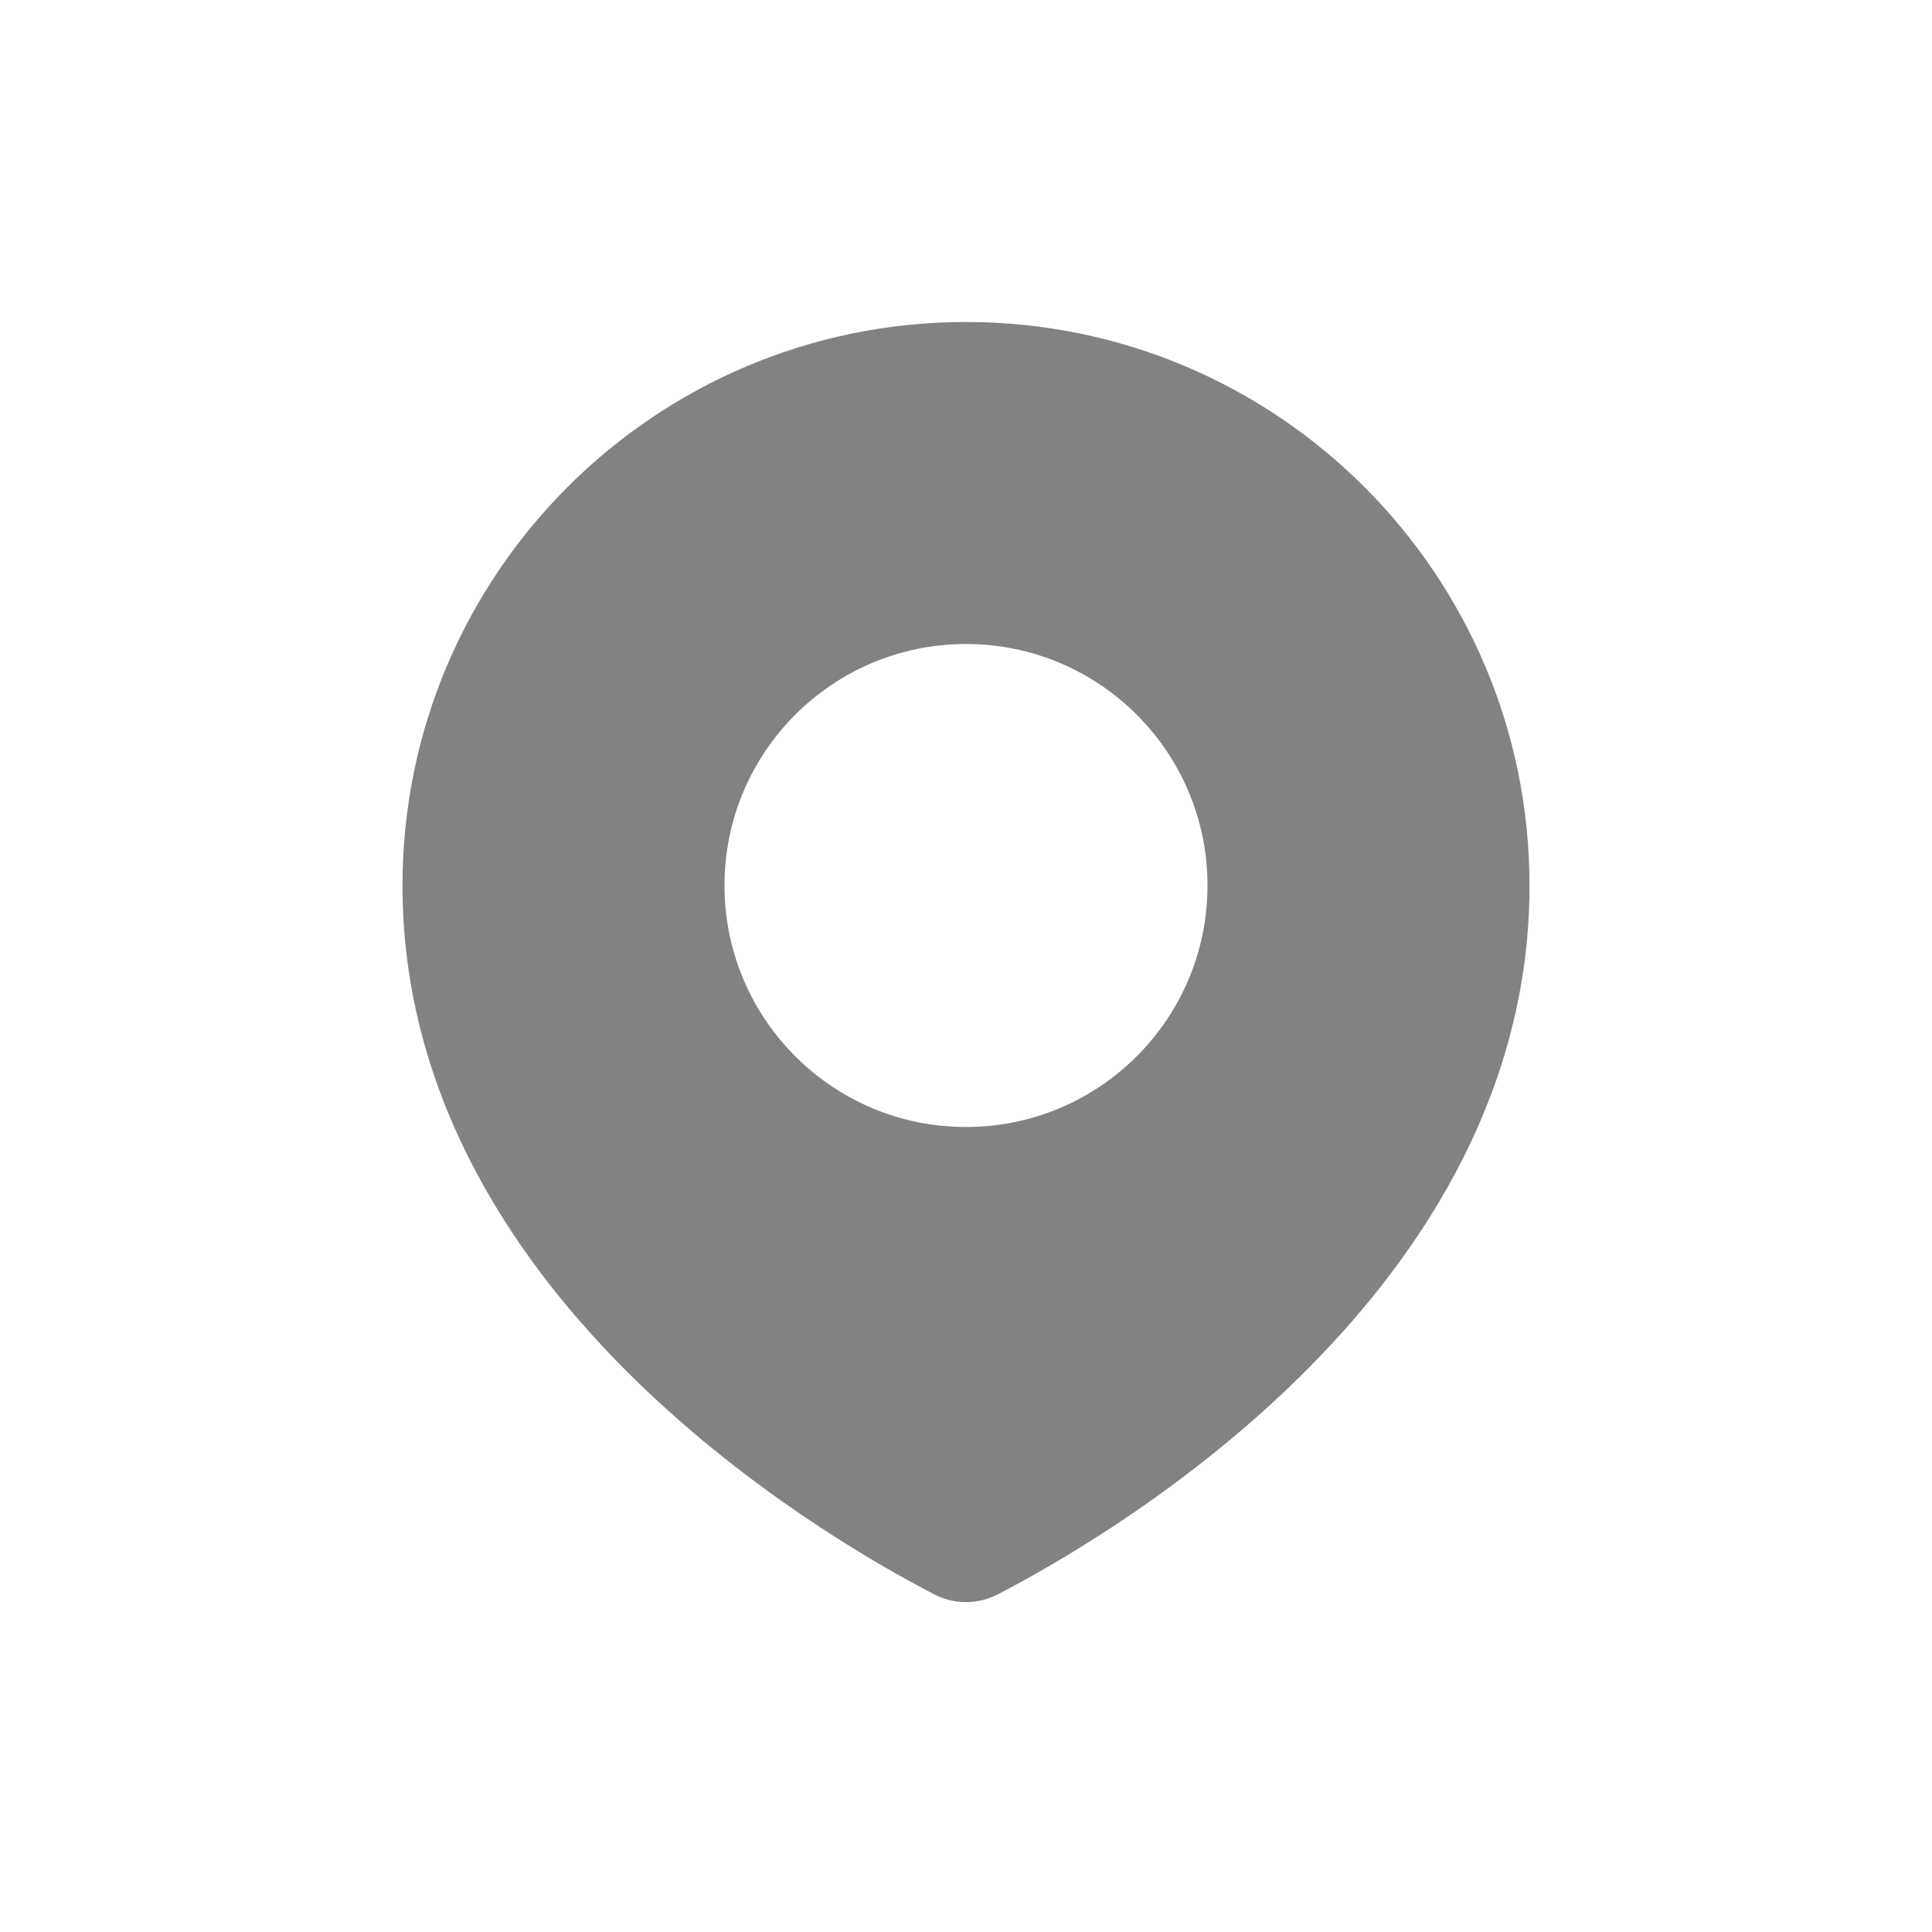
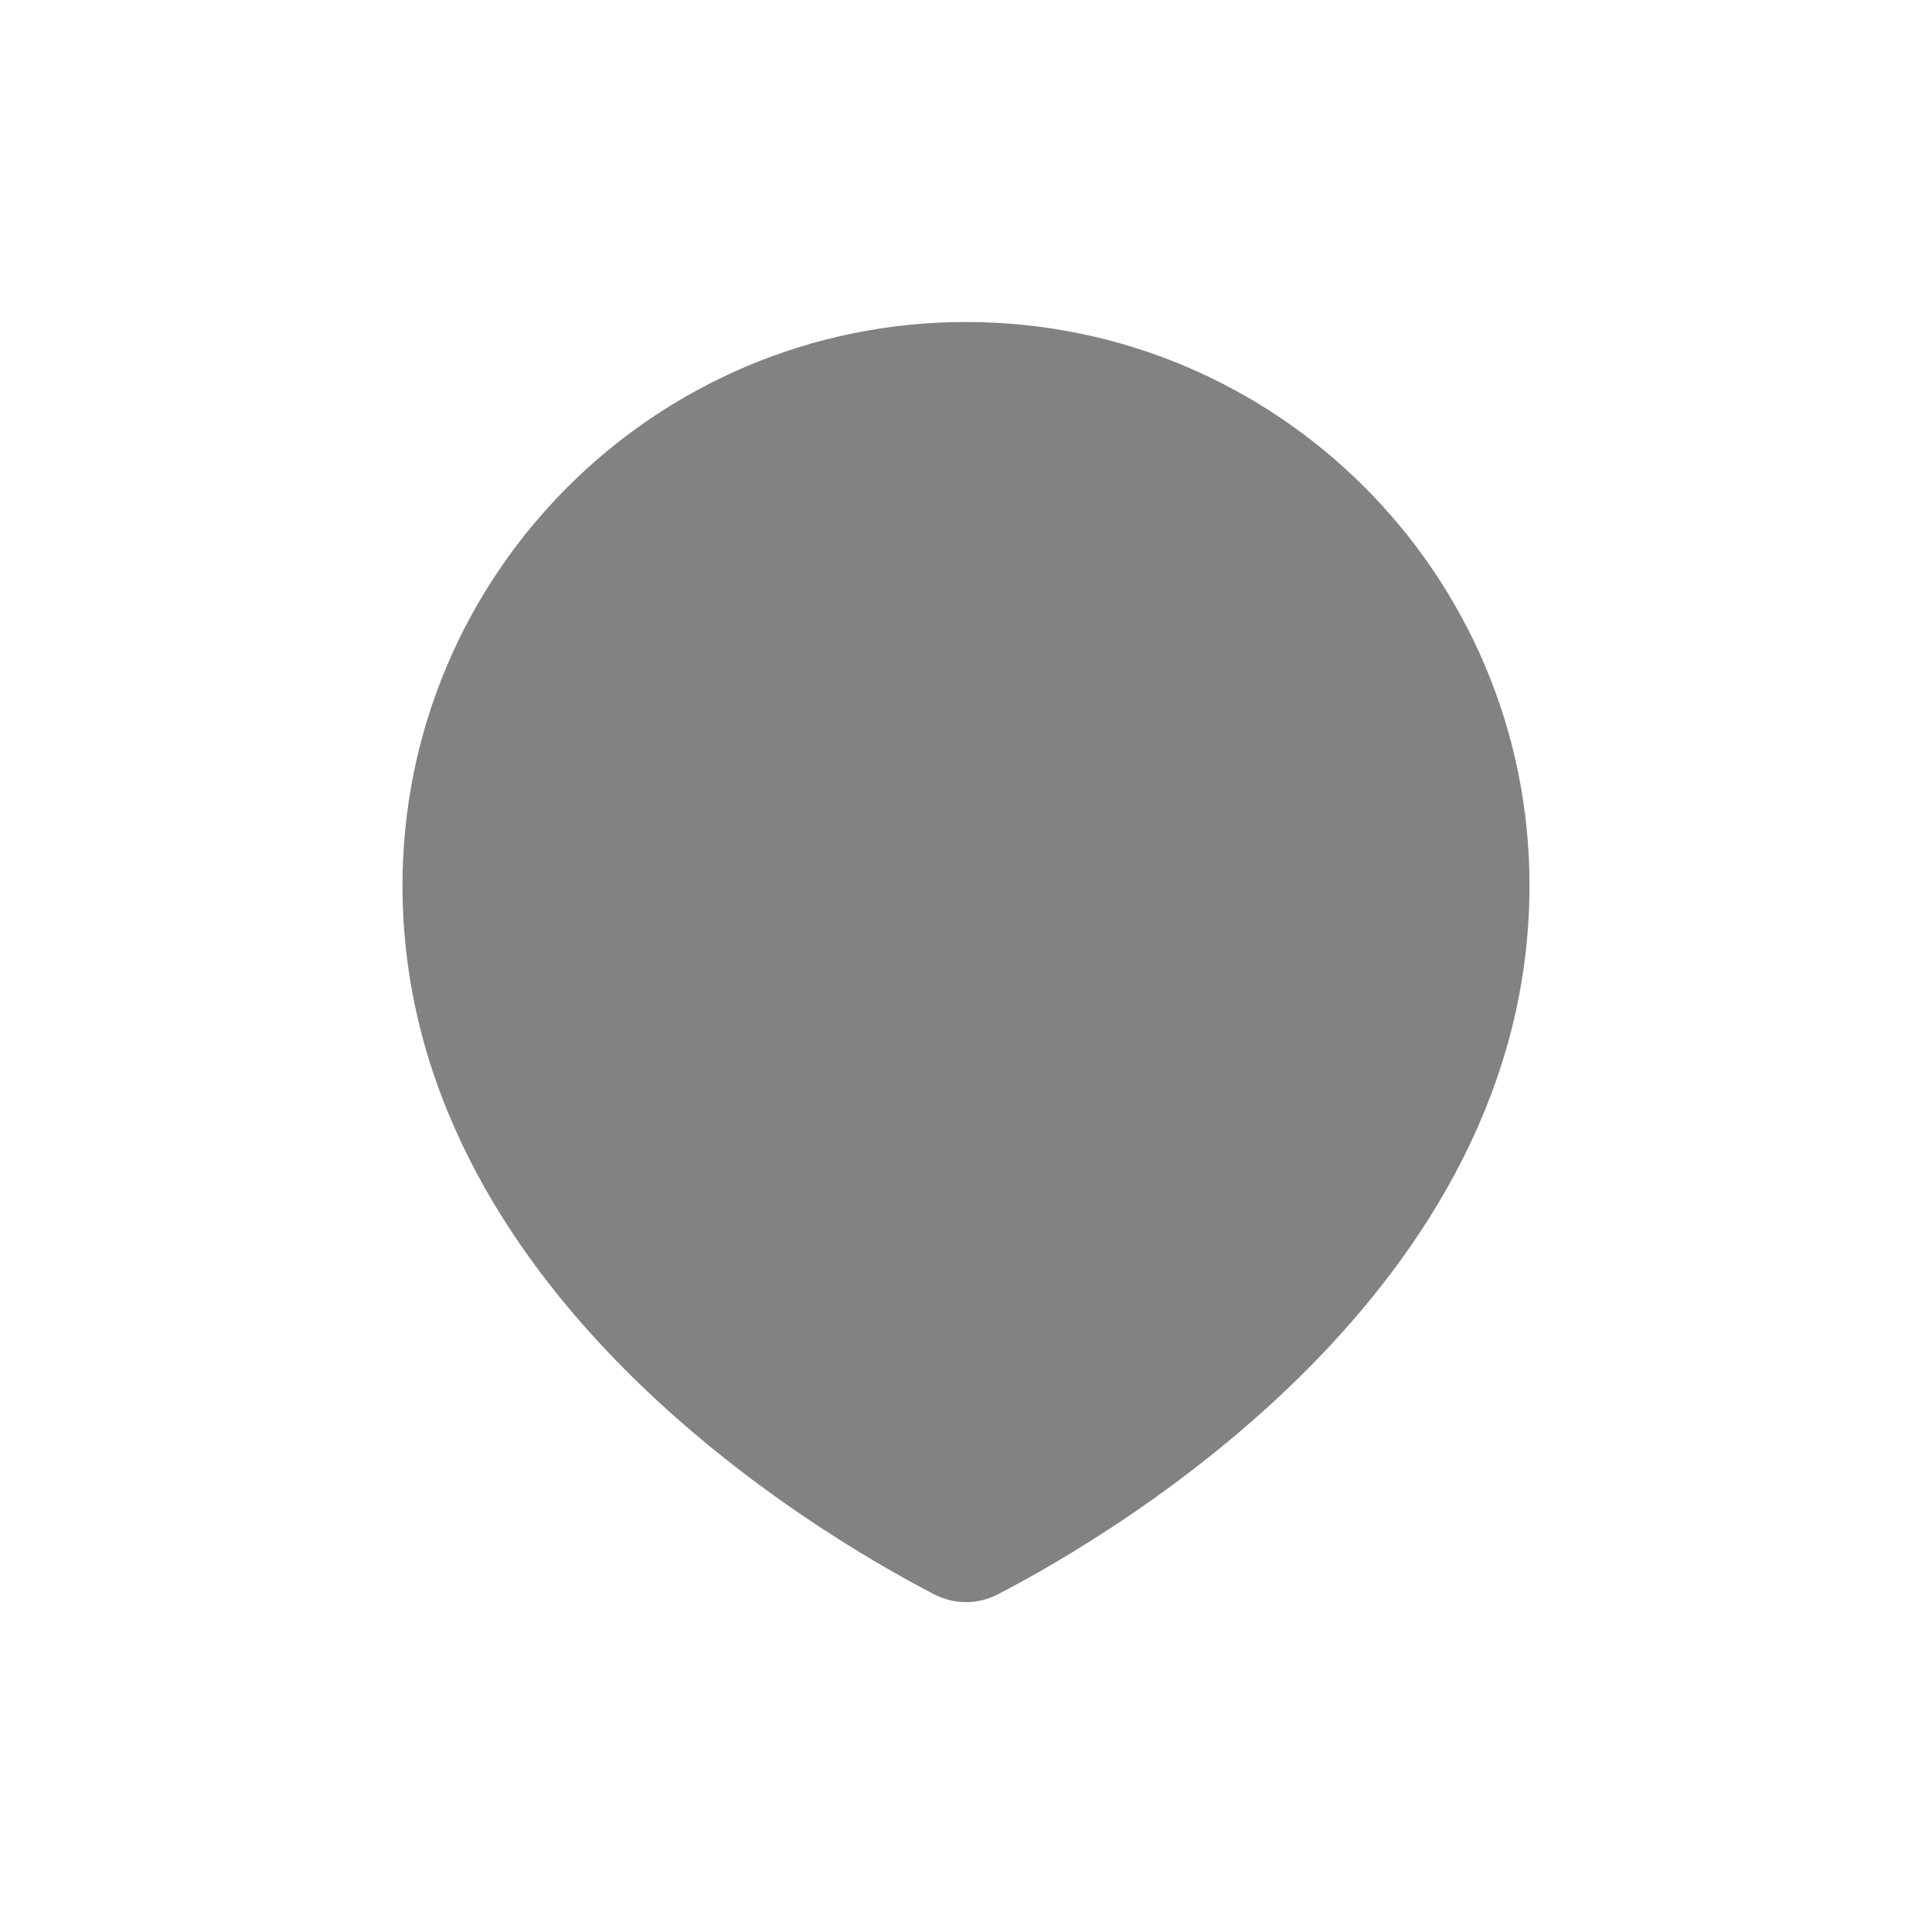
<svg xmlns="http://www.w3.org/2000/svg" width="24" height="24" viewBox="0 0 24 24" fill="none">
-   <path fill-rule="evenodd" clip-rule="evenodd" d="M12.398 19.804C13.881 19.035 19 16.016 19 11C19 7.134 15.866 4 12 4C8.134 4 5 7.134 5 11C5 16.016 10.119 19.035 11.602 19.804C11.855 19.935 12.145 19.935 12.398 19.804ZM12 14C13.657 14 15 12.657 15 11C15 9.343 13.657 8 12 8C10.343 8 9 9.343 9 11C9 12.657 10.343 14 12 14Z" fill="#828282" />
+   <path fillRule="evenodd" clipRule="evenodd" d="M12.398 19.804C13.881 19.035 19 16.016 19 11C19 7.134 15.866 4 12 4C8.134 4 5 7.134 5 11C5 16.016 10.119 19.035 11.602 19.804C11.855 19.935 12.145 19.935 12.398 19.804ZM12 14C13.657 14 15 12.657 15 11C15 9.343 13.657 8 12 8C10.343 8 9 9.343 9 11C9 12.657 10.343 14 12 14Z" fill="#828282" />
</svg>
